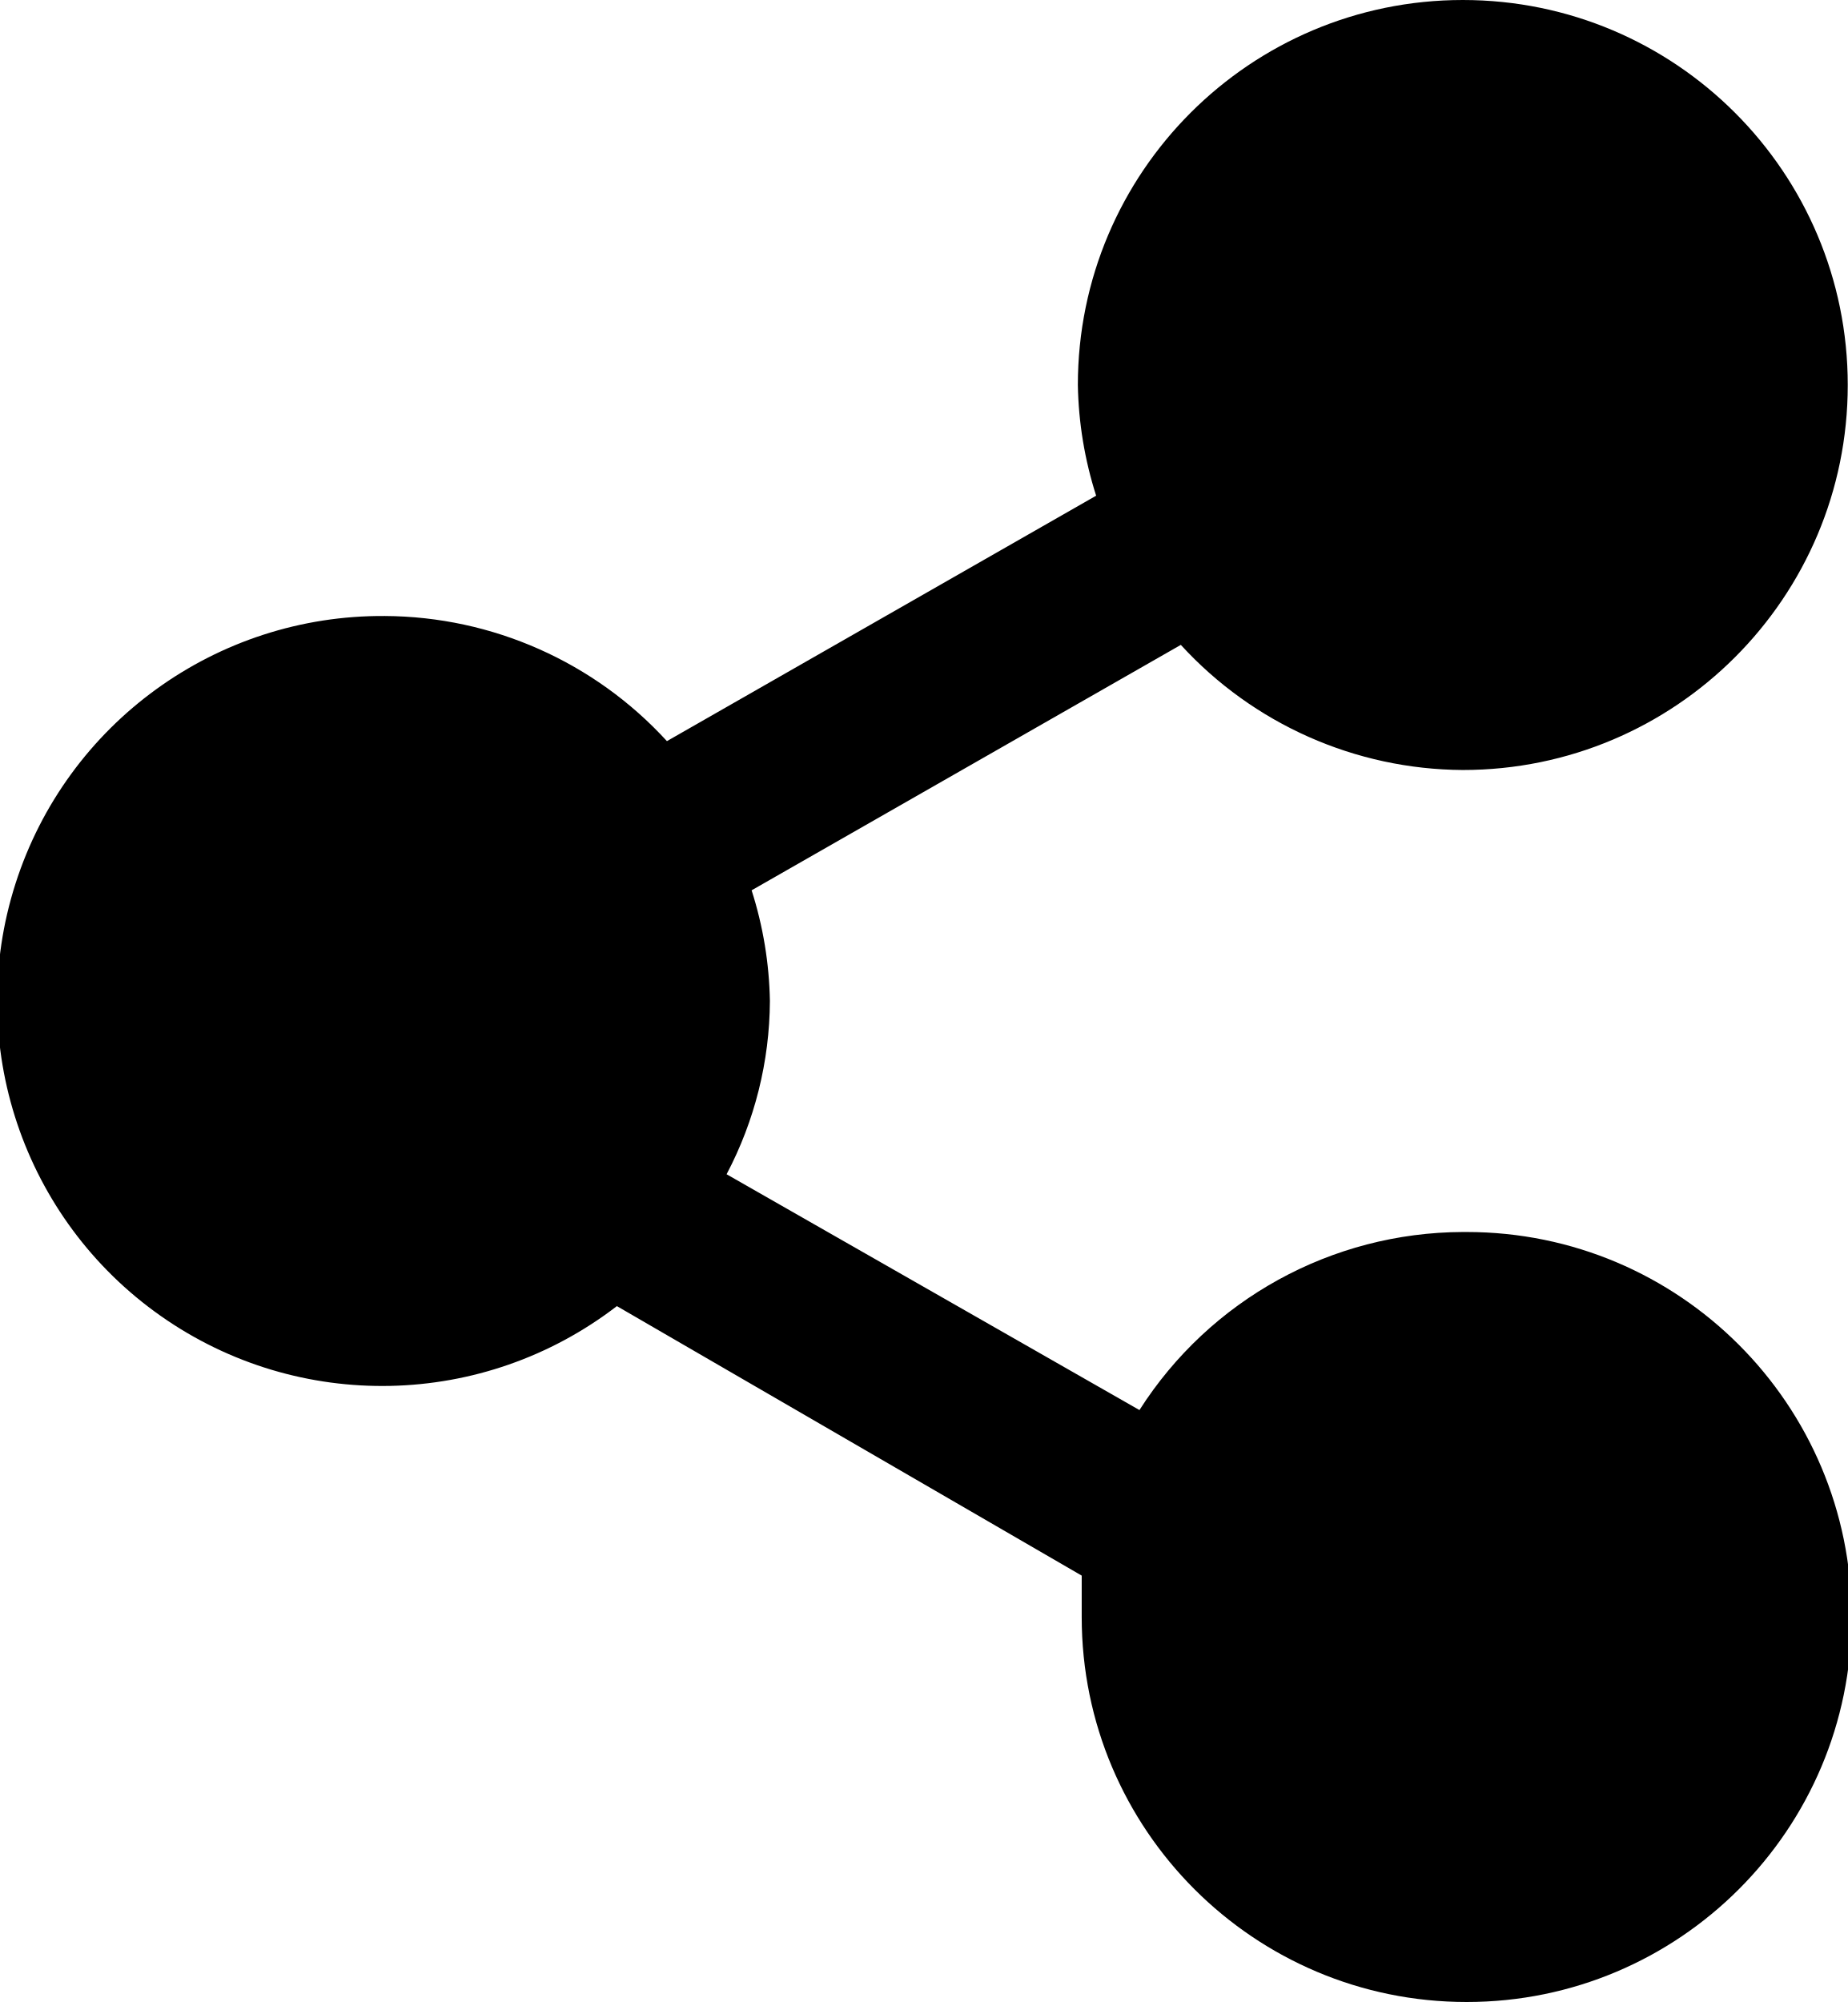
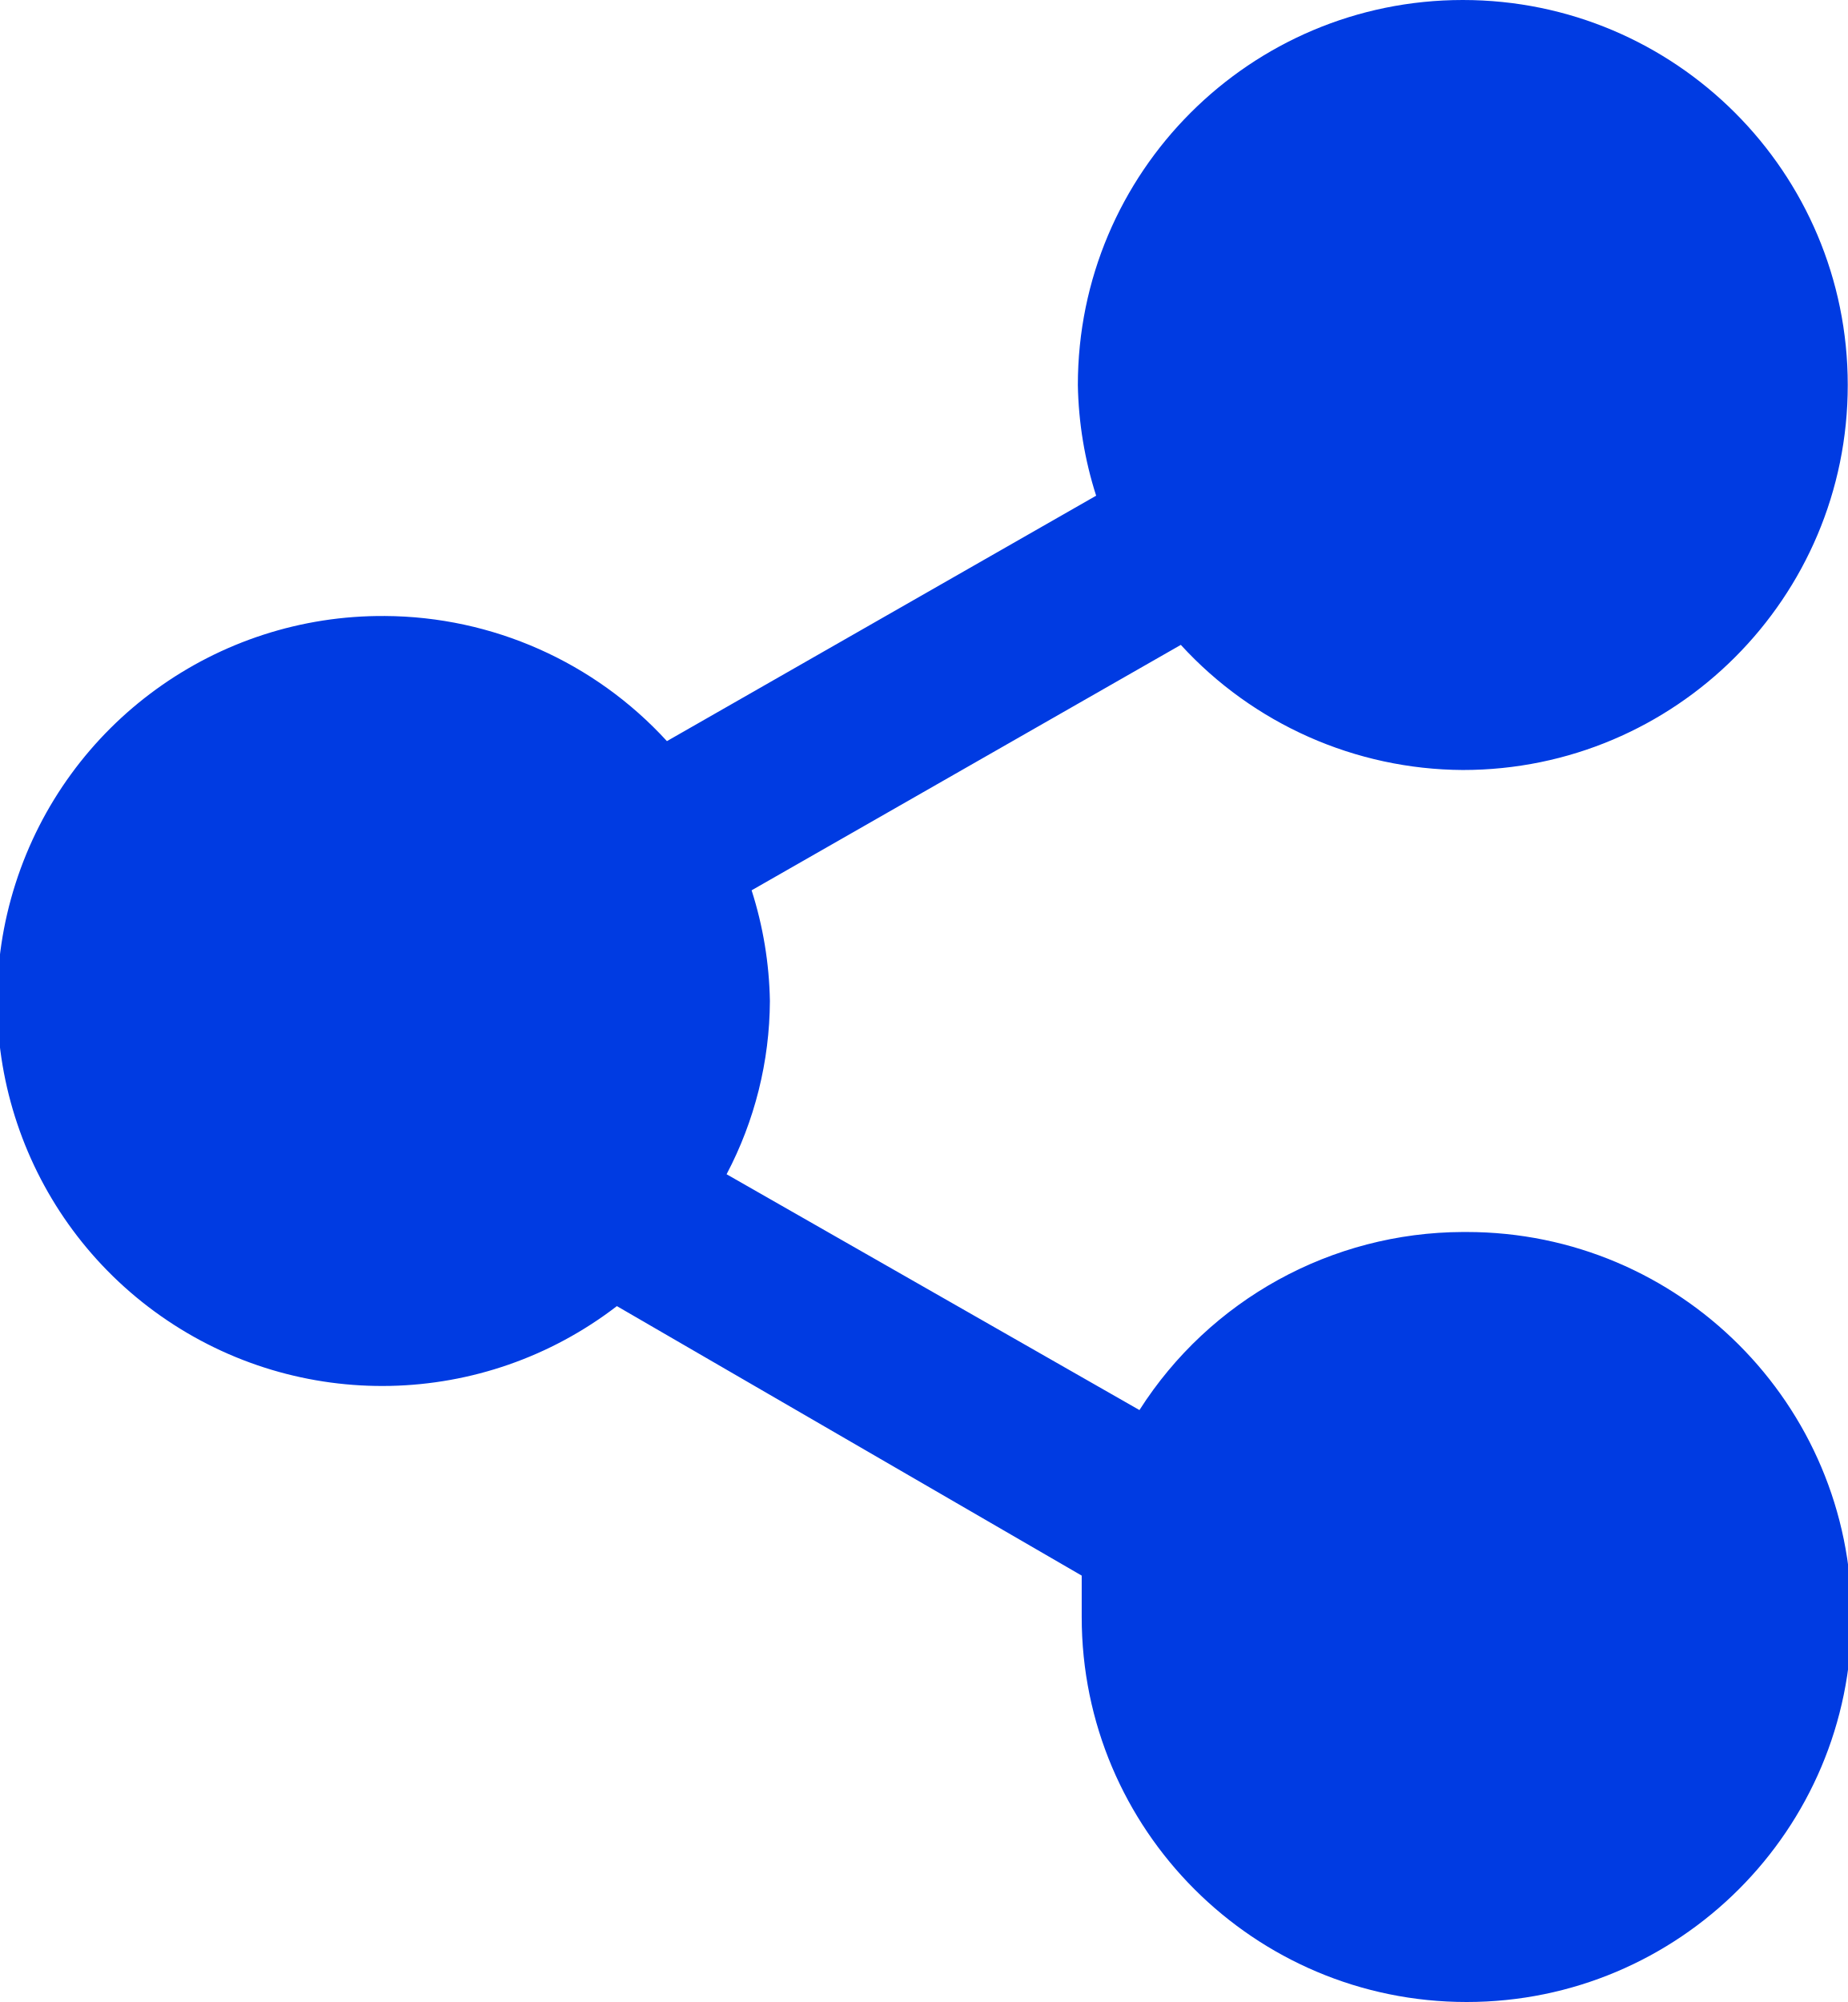
<svg xmlns="http://www.w3.org/2000/svg" width="20" viewBox="0 0 19.2 20.8">
  <defs>
    <style>.cls-1{fill-rule:evenodd;}</style>
  </defs>
  <g id="Layer_2" data-name="Layer 2">
    <g id="Layer_1-2" data-name="Layer 1">
-       <path class="cls-1" d="M15.2,12.8a4,4,0,0,0-3.36,1.85L7.55,12.2A3.9,3.9,0,0,0,8,10.4a4,4,0,0,0-.19-1.15L12.27,6.7A4,4,0,0,0,15.2,8a4,4,0,1,0-4-4,4,4,0,0,0,.19,1.15L6.93,7.7A4,4,0,0,0,4,6.4a4,4,0,1,0,2.41,7.17l4.83,2.8c0,.14,0,.28,0,.43a4,4,0,1,0,4-4Z" />
+       <path class="cls-1" d="M15.2,12.8a4,4,0,0,0-3.36,1.85L7.55,12.2A3.9,3.9,0,0,0,8,10.4a4,4,0,0,0-.19-1.15L12.27,6.7A4,4,0,0,0,15.2,8a4,4,0,1,0-4-4,4,4,0,0,0,.19,1.15L6.93,7.7A4,4,0,0,0,4,6.4a4,4,0,1,0,2.41,7.17l4.83,2.8c0,.14,0,.28,0,.43a4,4,0,1,0,4-4Z" fill="#003be2" />
    </g>
  </g>
</svg>
